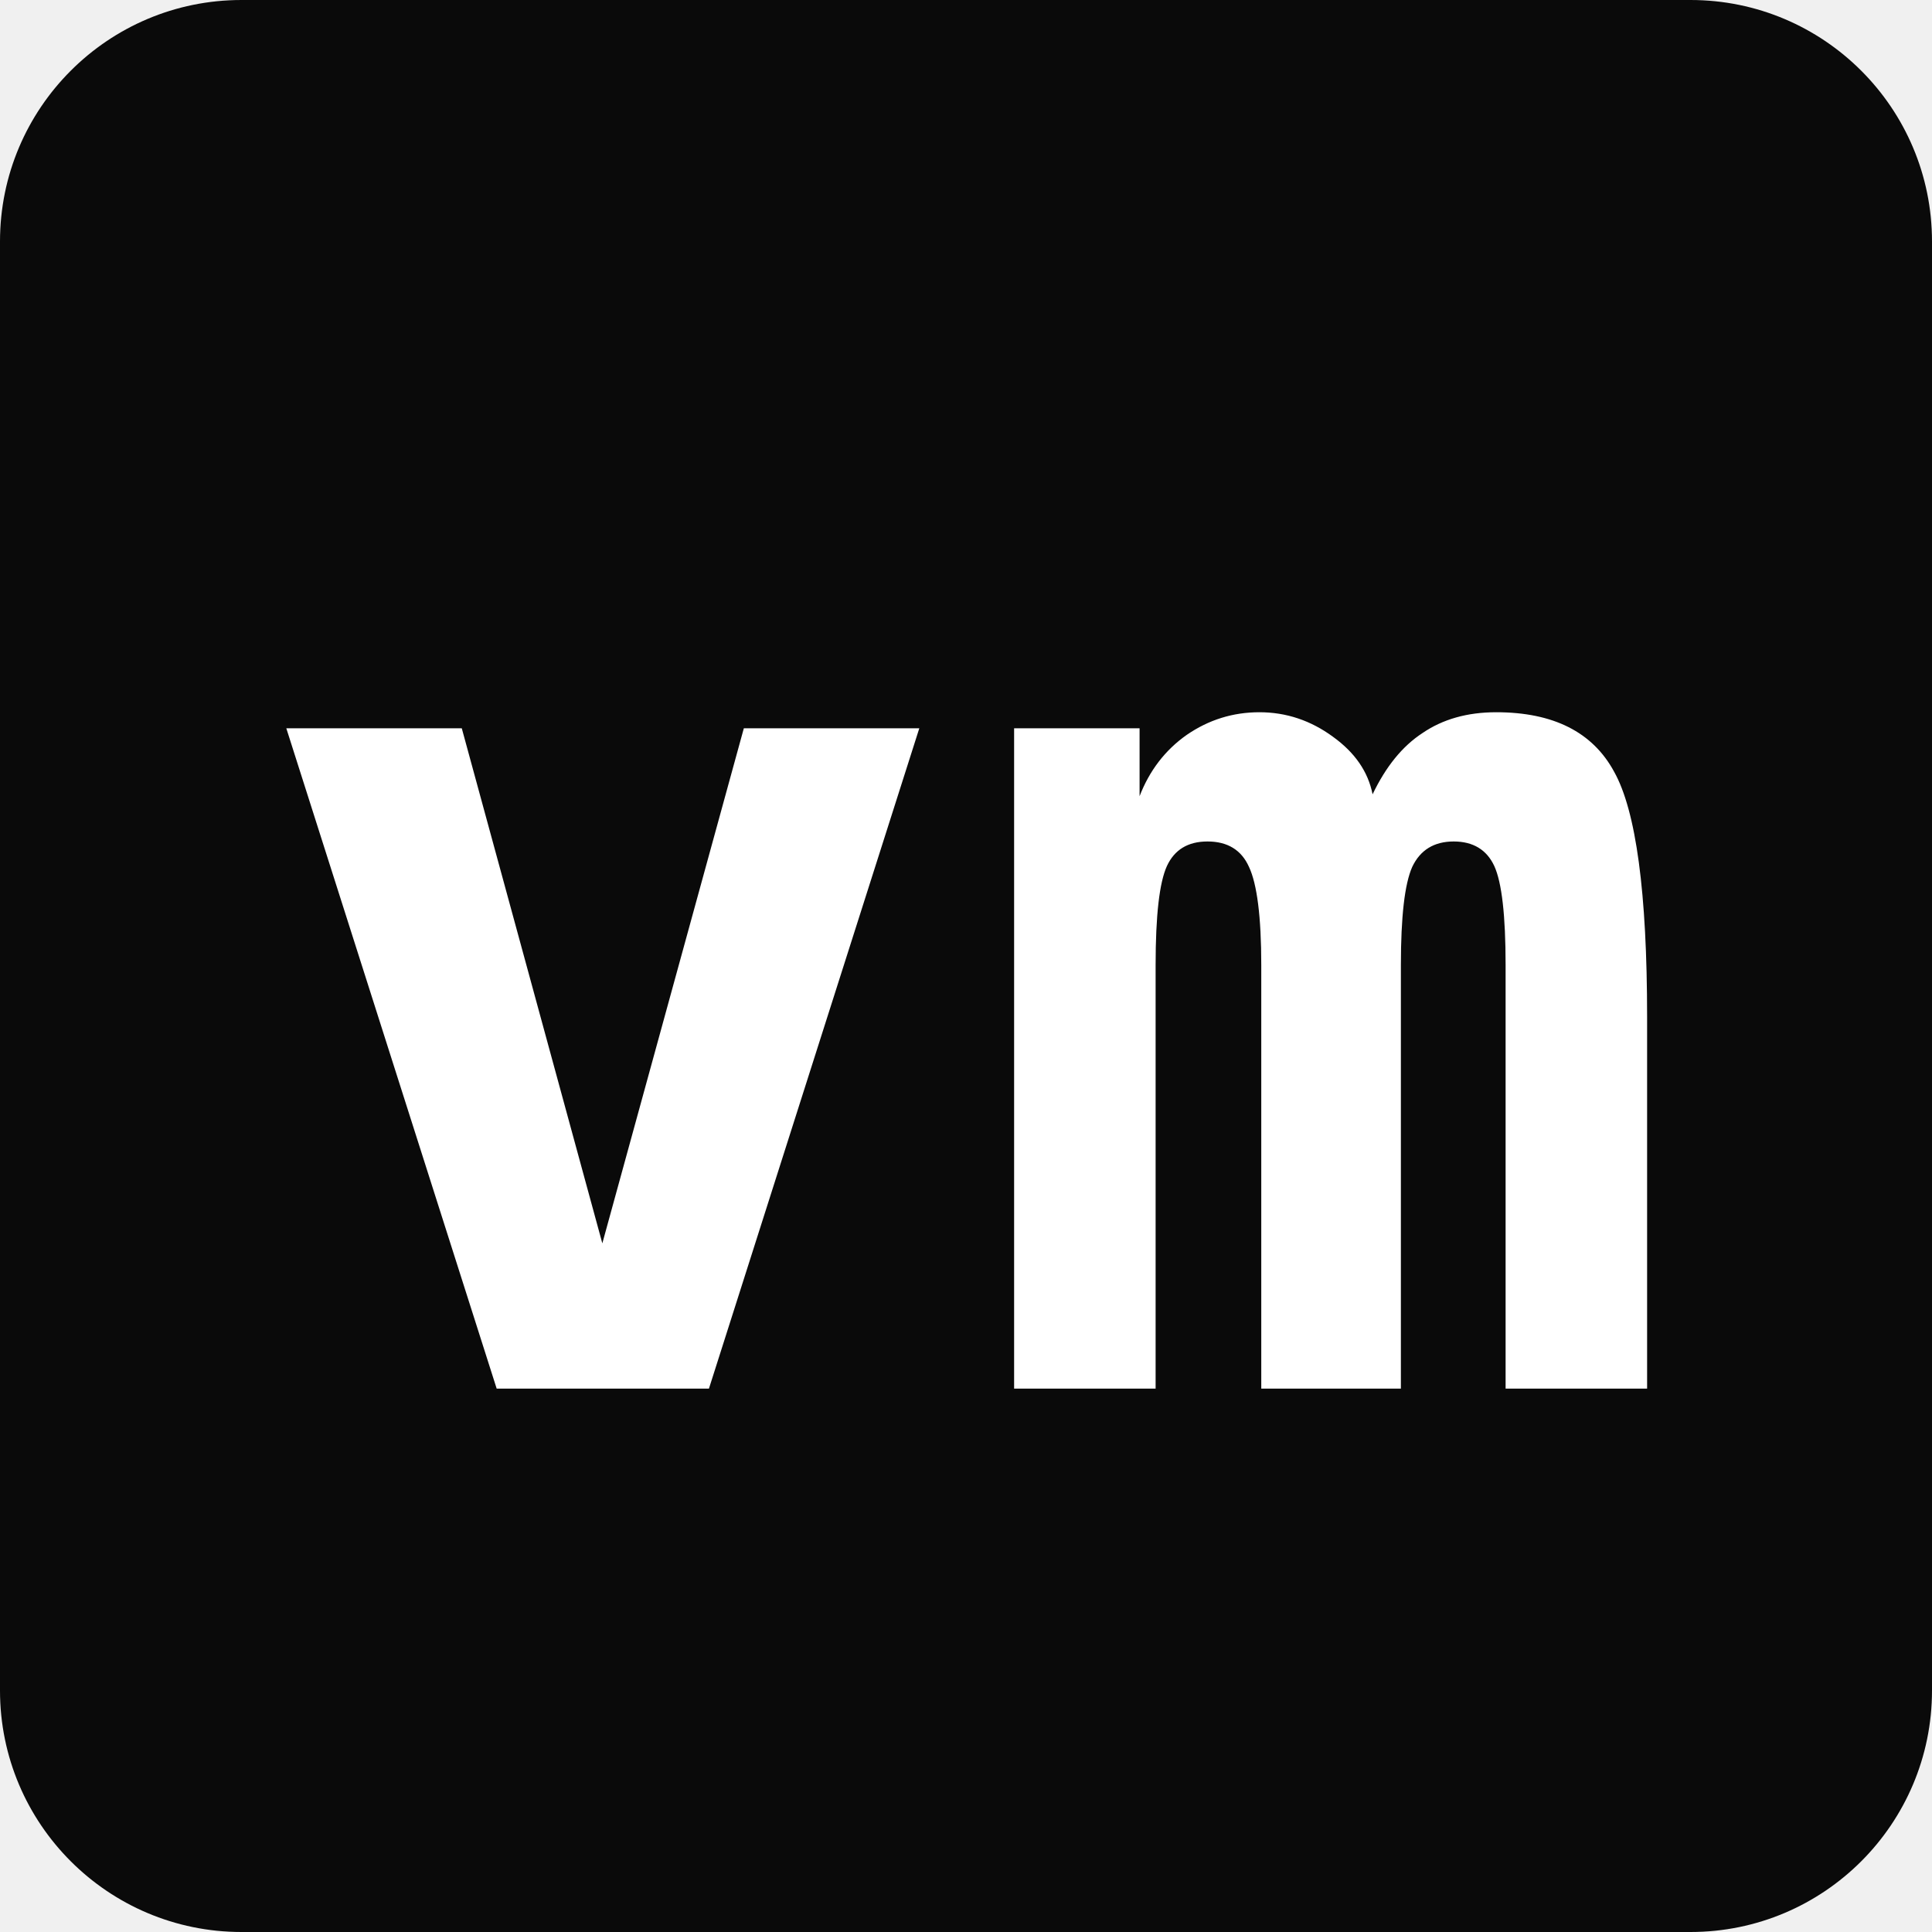
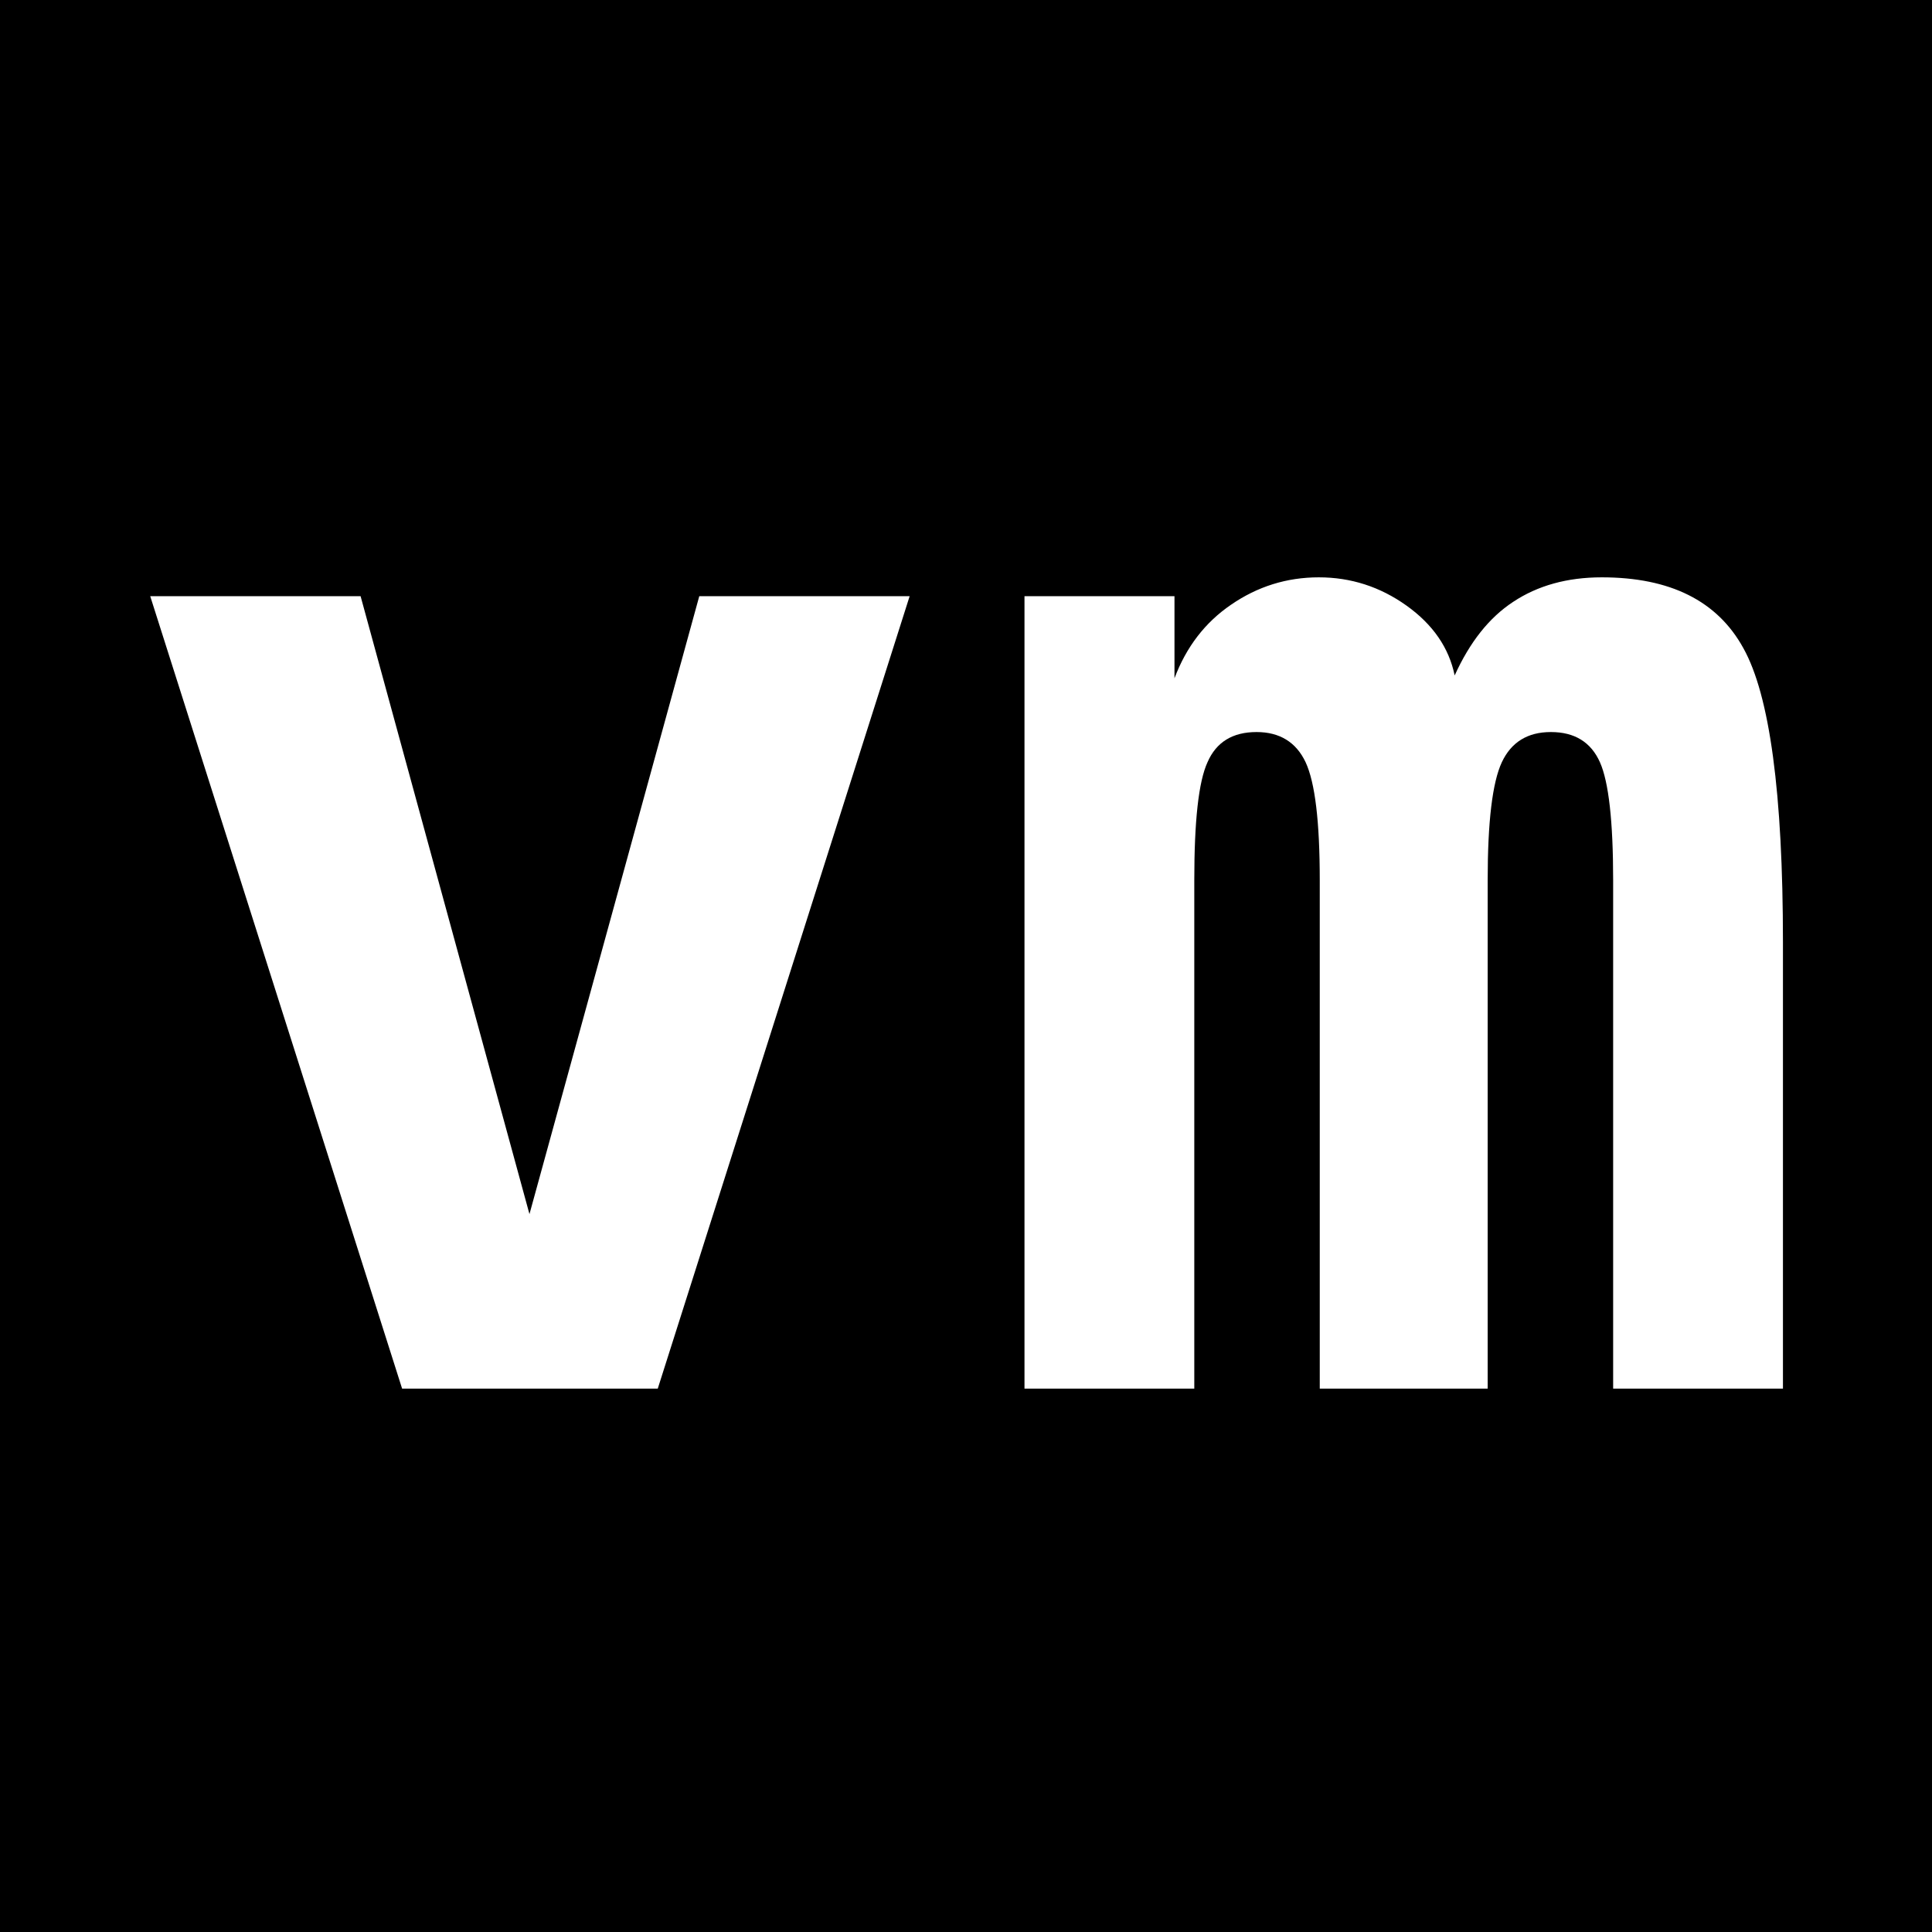
<svg xmlns="http://www.w3.org/2000/svg" viewBox="0 0 32 32">
-   <rect width="32" height="32" rx="4" fill="#0a0a0a" />
-   <text x="16" y="23" font-family="monospace" font-size="20" font-weight="bold" fill="#ffffff" text-anchor="middle">vm</text>
+   <rect width="32" height="32" fill="#000000" />
+   <text x="16" y="23" font-family="monospace" font-size="24" font-weight="900" fill="#ffffff" text-anchor="middle">vm</text>
</svg>
